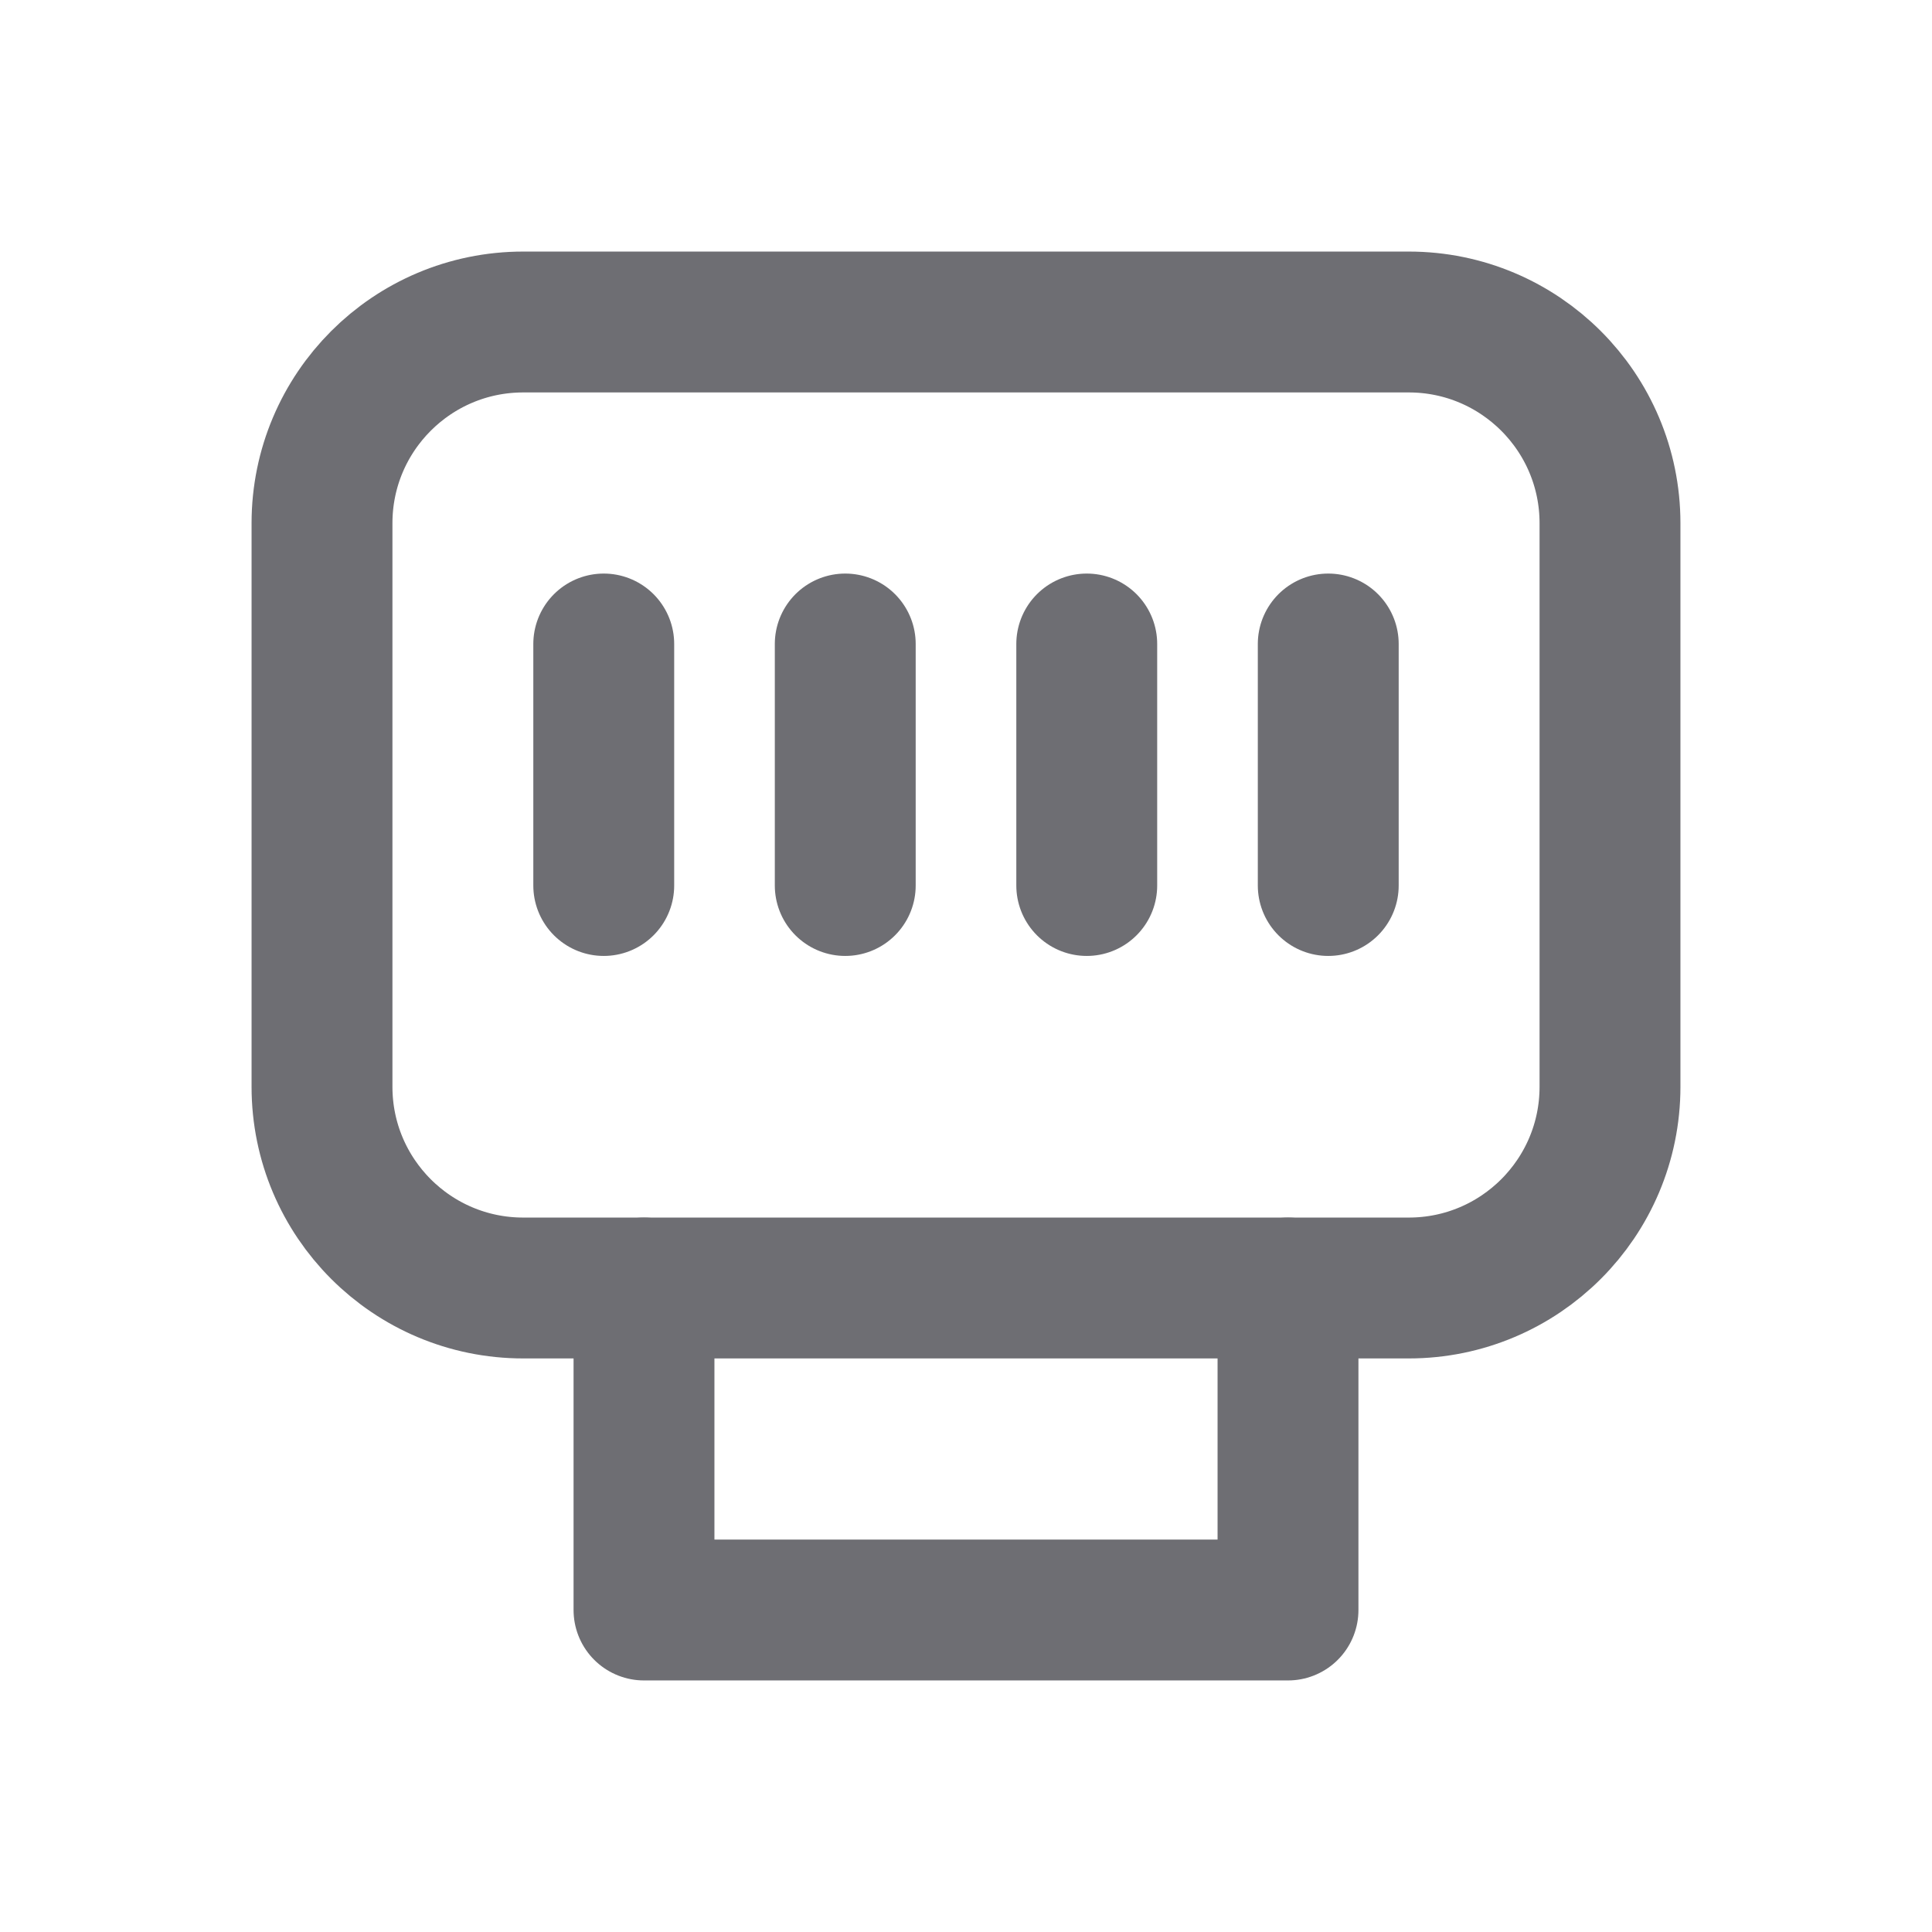
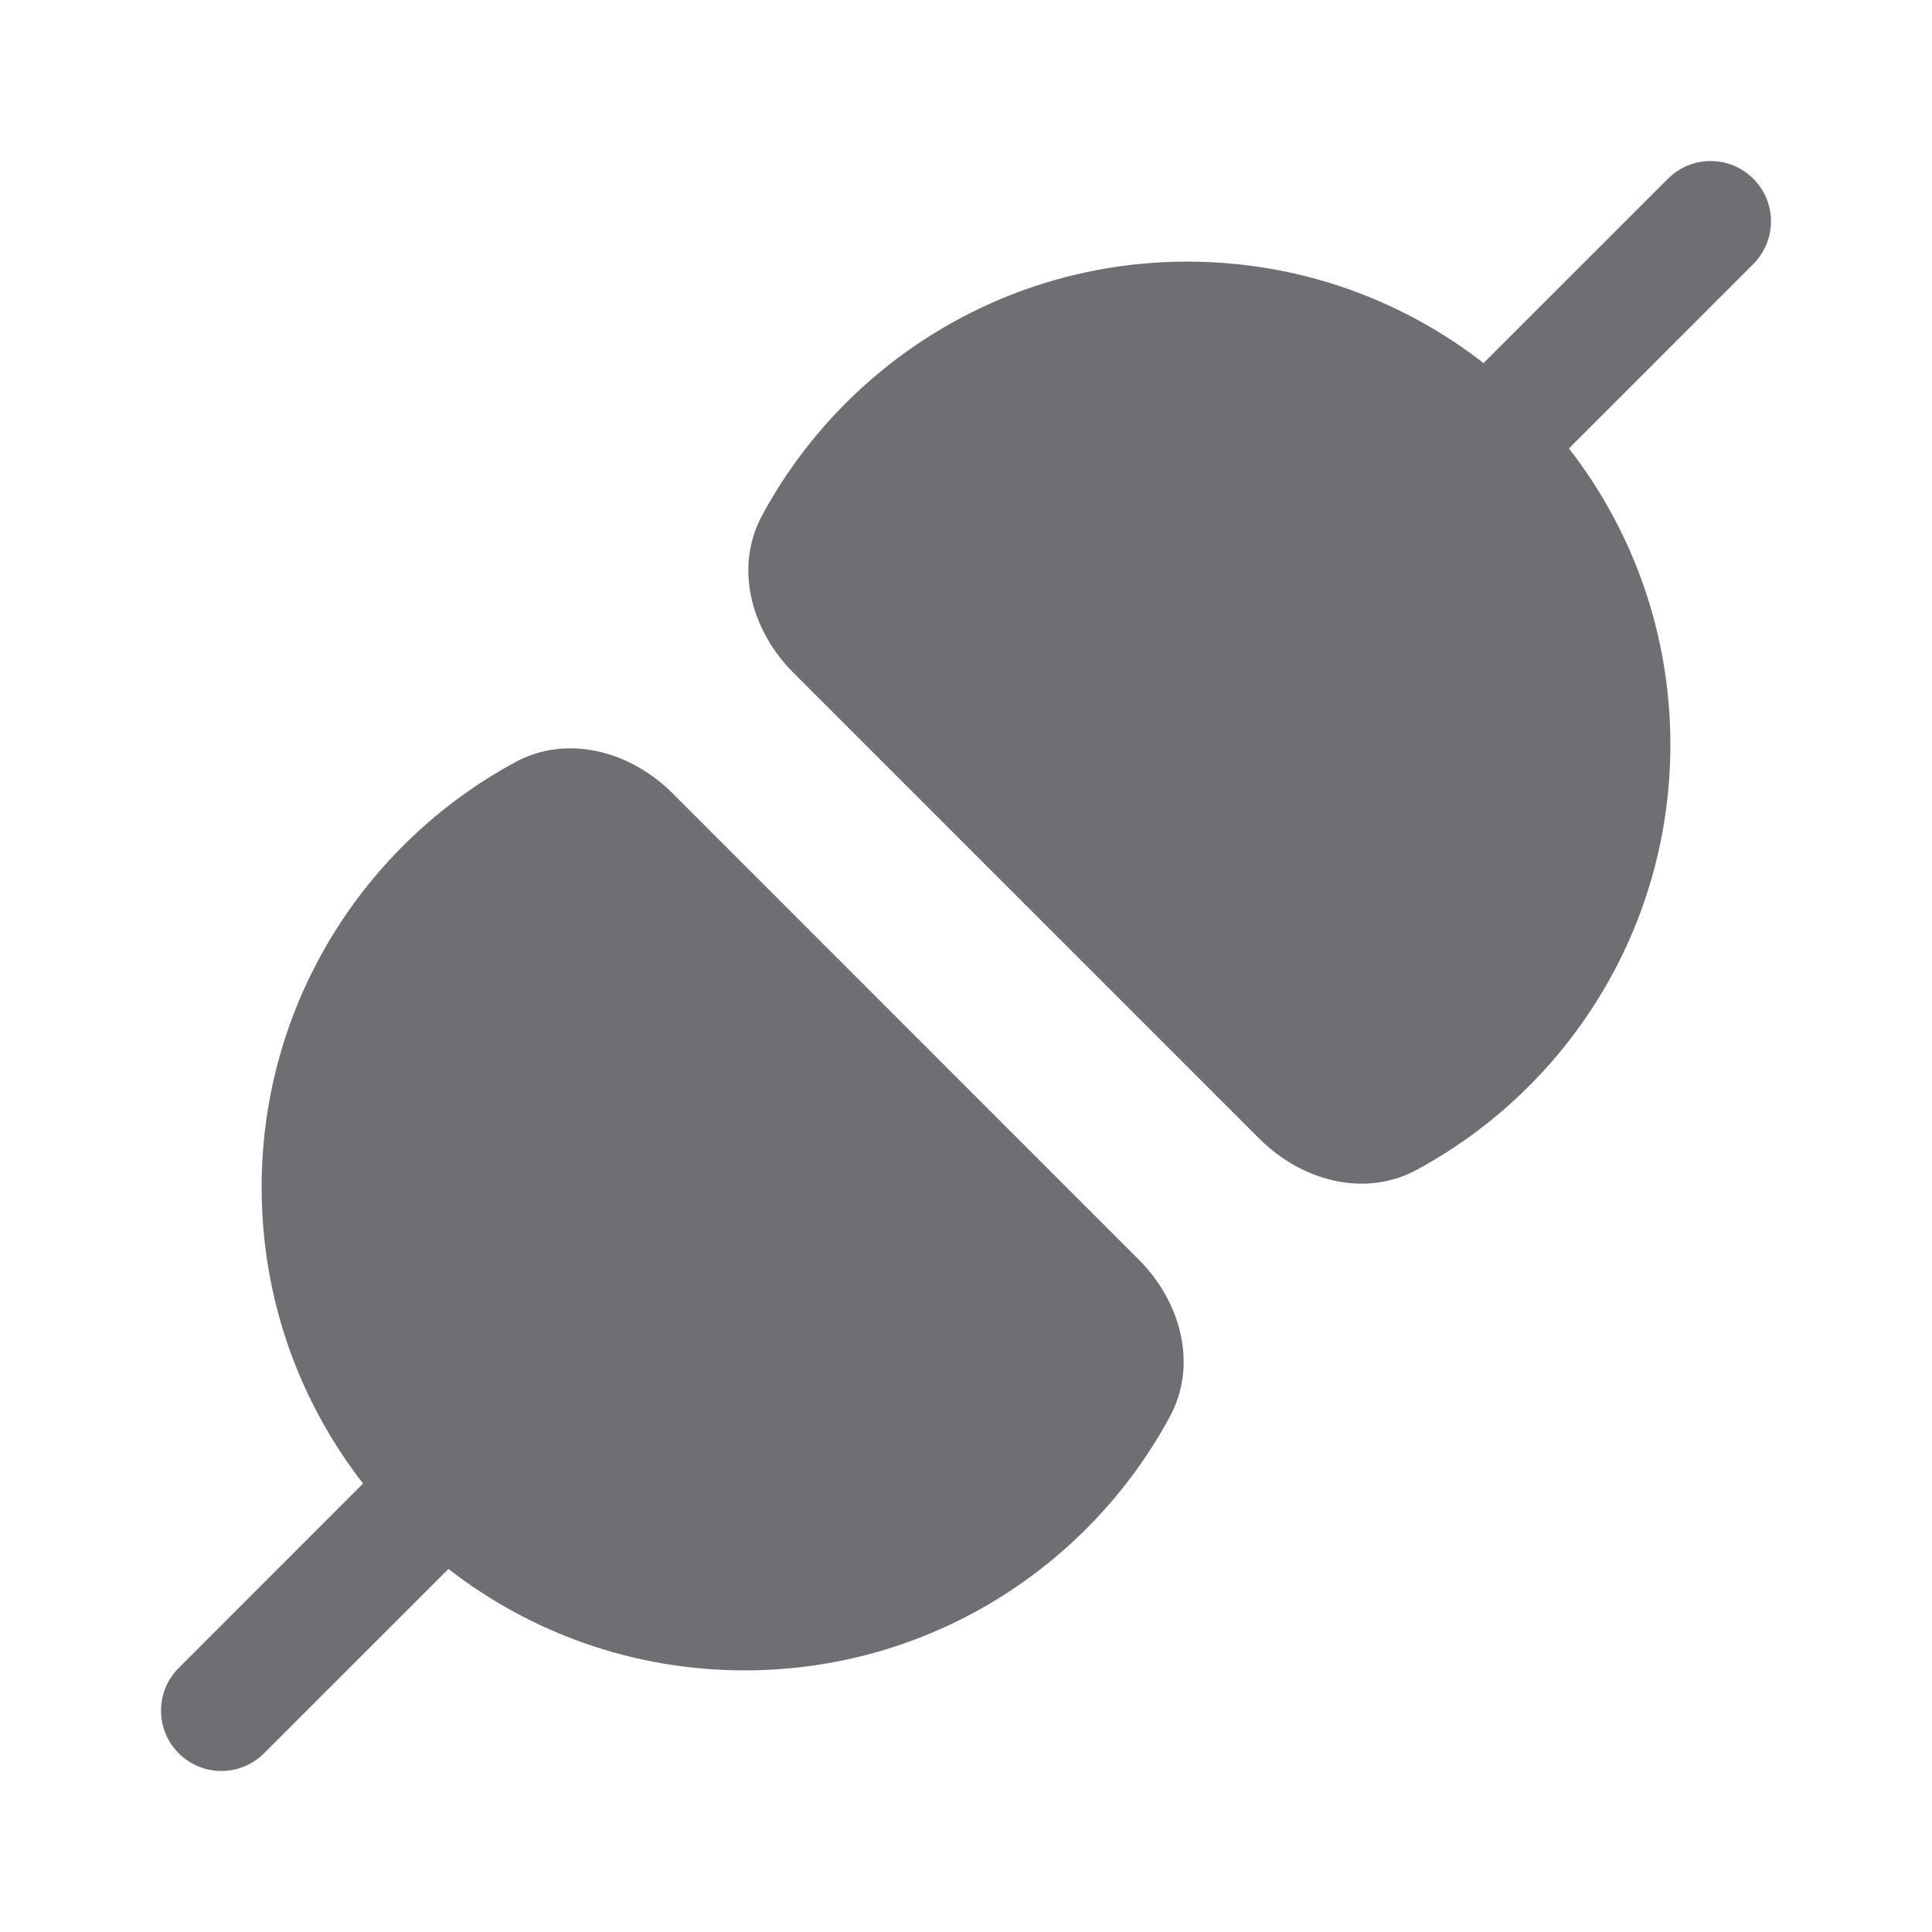
- <svg xmlns="http://www.w3.org/2000/svg" viewBox="0 0 24 24" width="24" height="24" fill="none" stroke="#6E6E73" stroke-width="1.75" stroke-linecap="round" stroke-linejoin="round">
-   <rect x="4" y="4" width="16" height="12" rx="2.5" />
-   <path d="M8 16v4h8v-4" />
-   <path d="M8 8v3M11 8v3M14 8v3M17 8v3" transform="translate(-0.5 0)" />
+ <svg xmlns="http://www.w3.org/2000/svg" width="24" height="24" viewBox="0 0 24 24" fill="none">
+   <path d="M19.49 5.571C20.28 6.587 20.75 7.864 20.75 9.25C20.75 11.533 19.474 13.519 17.597 14.533C16.948 14.883 16.167 14.667 15.645 14.146L9.854 8.355C9.333 7.833 9.117 7.052 9.467 6.403C10.481 4.525 12.467 3.25 14.75 3.25C16.136 3.25 17.413 3.72 18.429 4.51L20.72 2.22C21.013 1.927 21.487 1.927 21.78 2.22C22.073 2.513 22.073 2.987 21.78 3.28L19.49 5.571ZM3.28 21.78L5.571 19.49C6.587 20.28 7.863 20.75 9.25 20.75C11.533 20.75 13.519 19.475 14.533 17.597C14.883 16.948 14.667 16.167 14.145 15.646L8.354 9.854C7.833 9.333 7.052 9.117 6.403 9.467C4.525 10.481 3.25 12.467 3.25 14.75C3.25 16.137 3.72 17.413 4.51 18.429L2.22 20.72C1.927 21.013 1.927 21.487 2.22 21.78C2.513 22.073 2.987 22.073 3.28 21.78Z" fill="#6E6E73" />
</svg>
